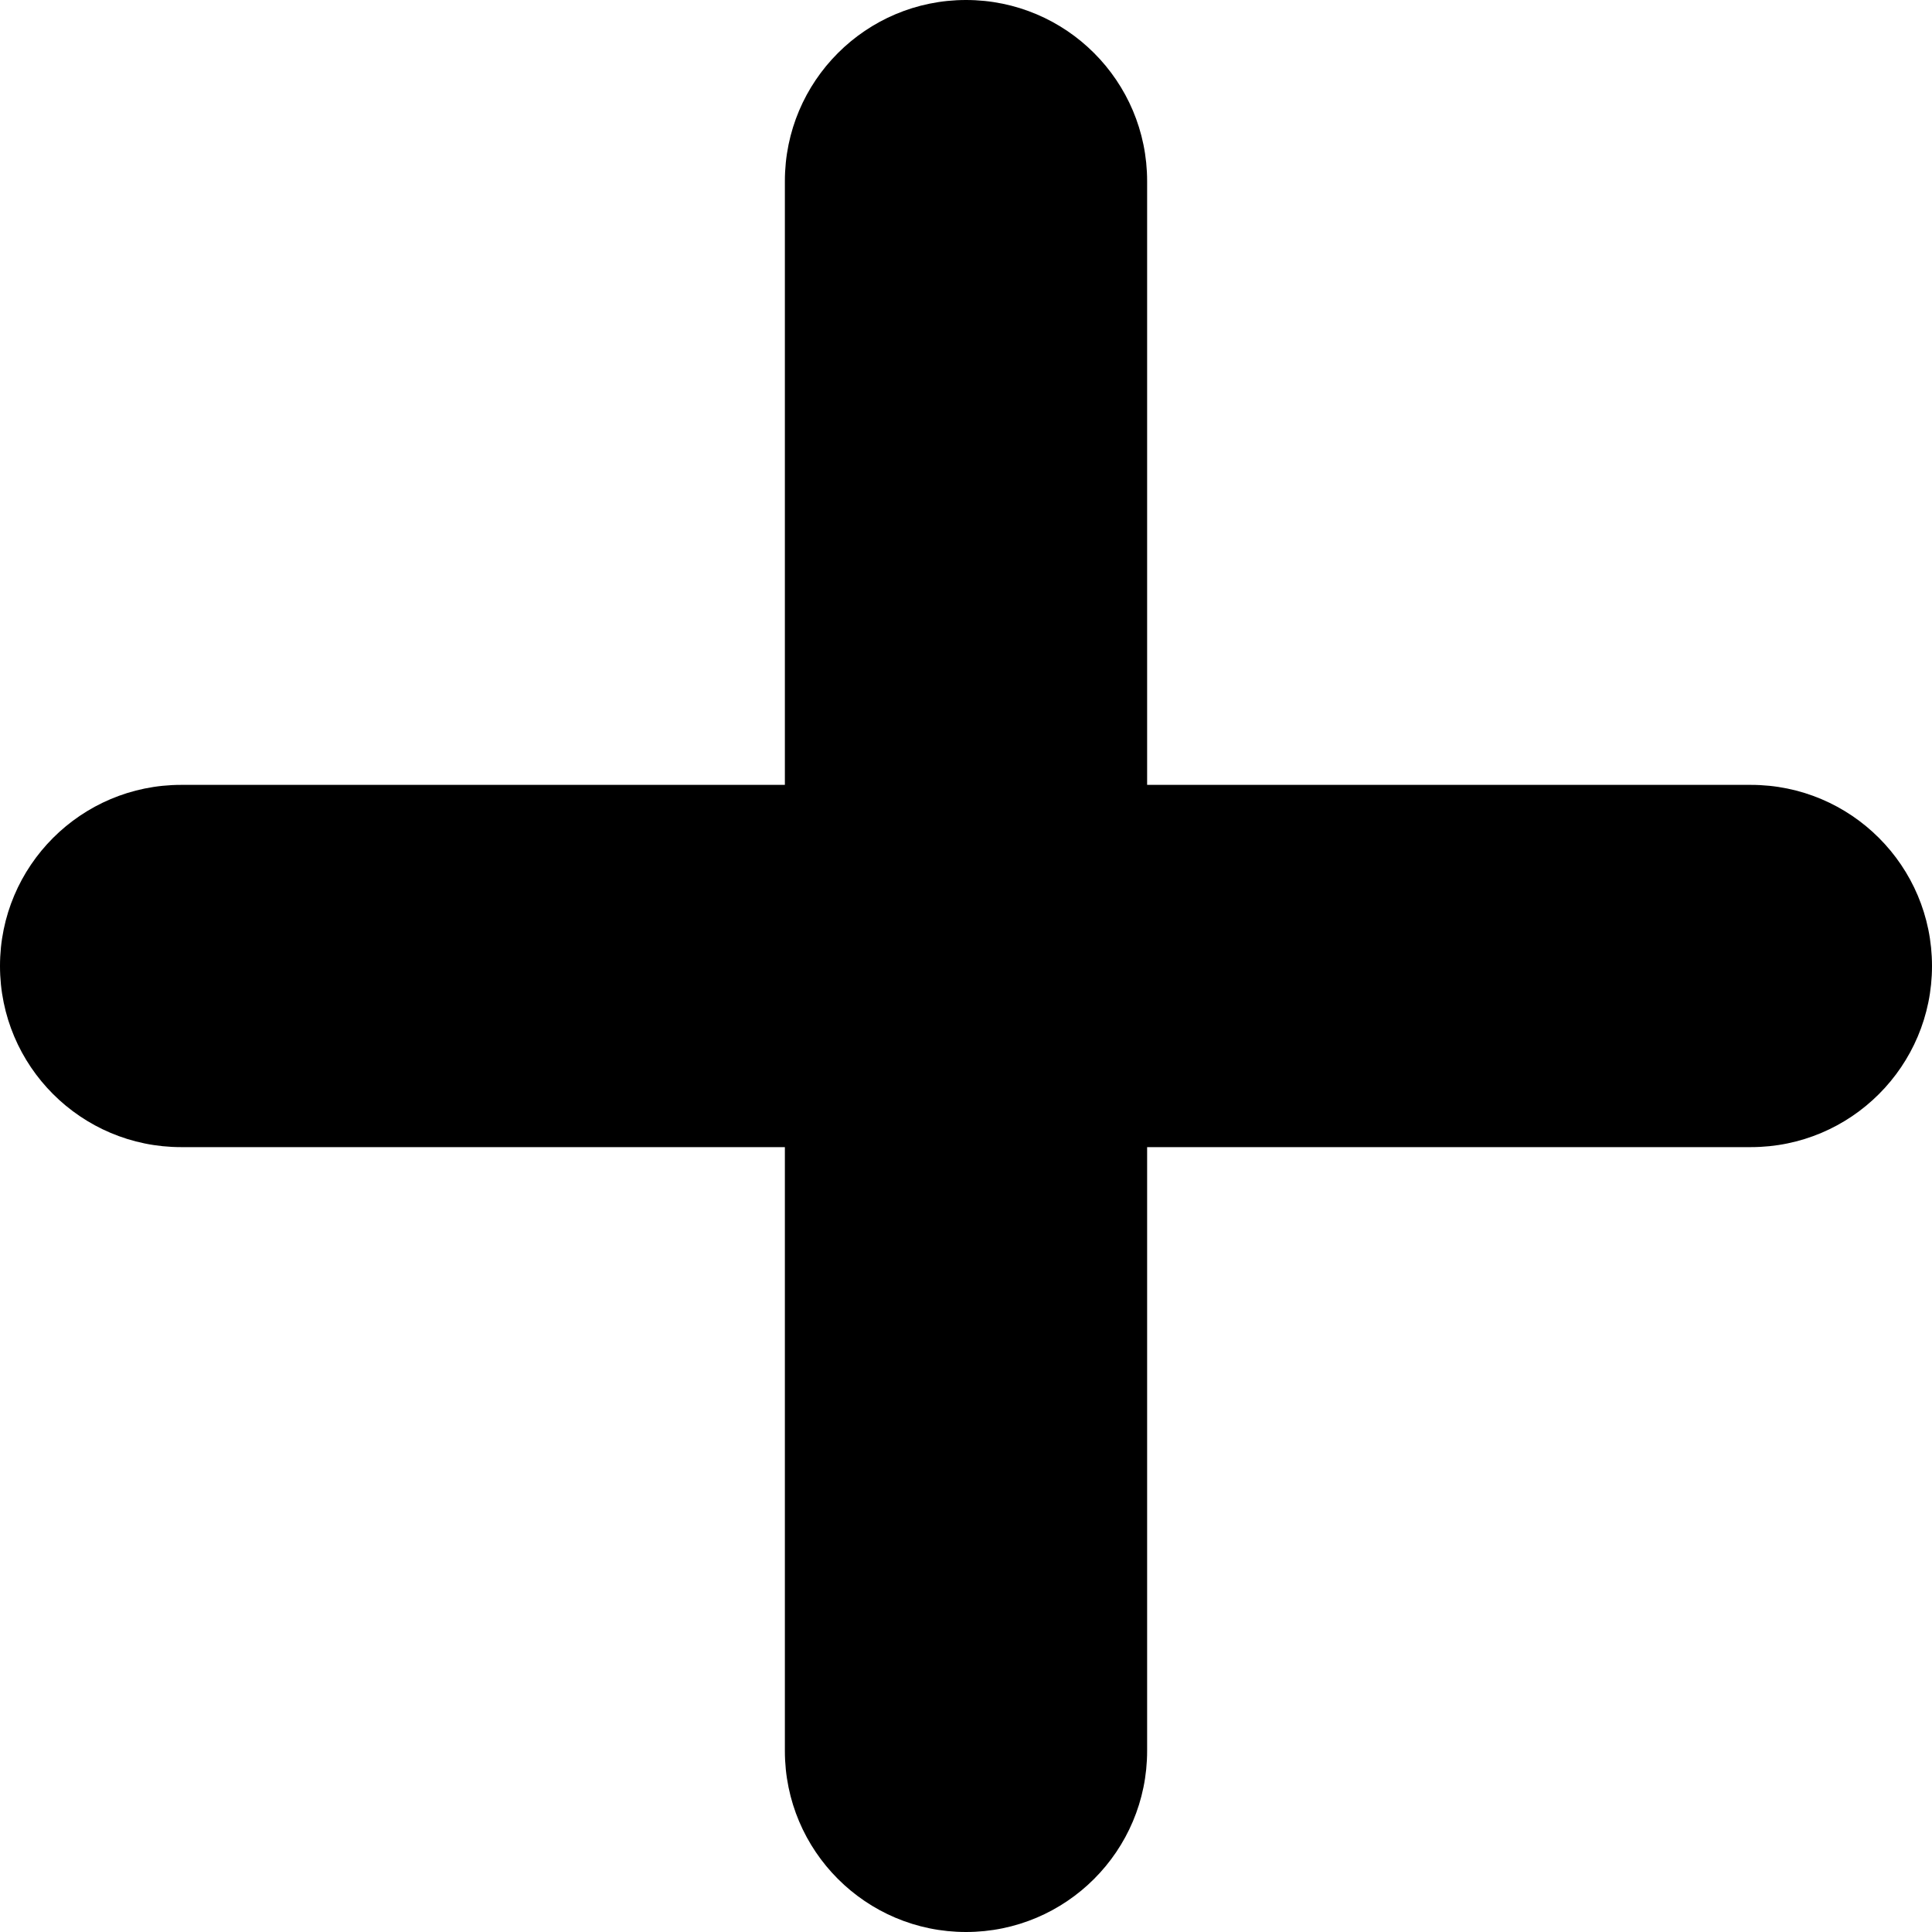
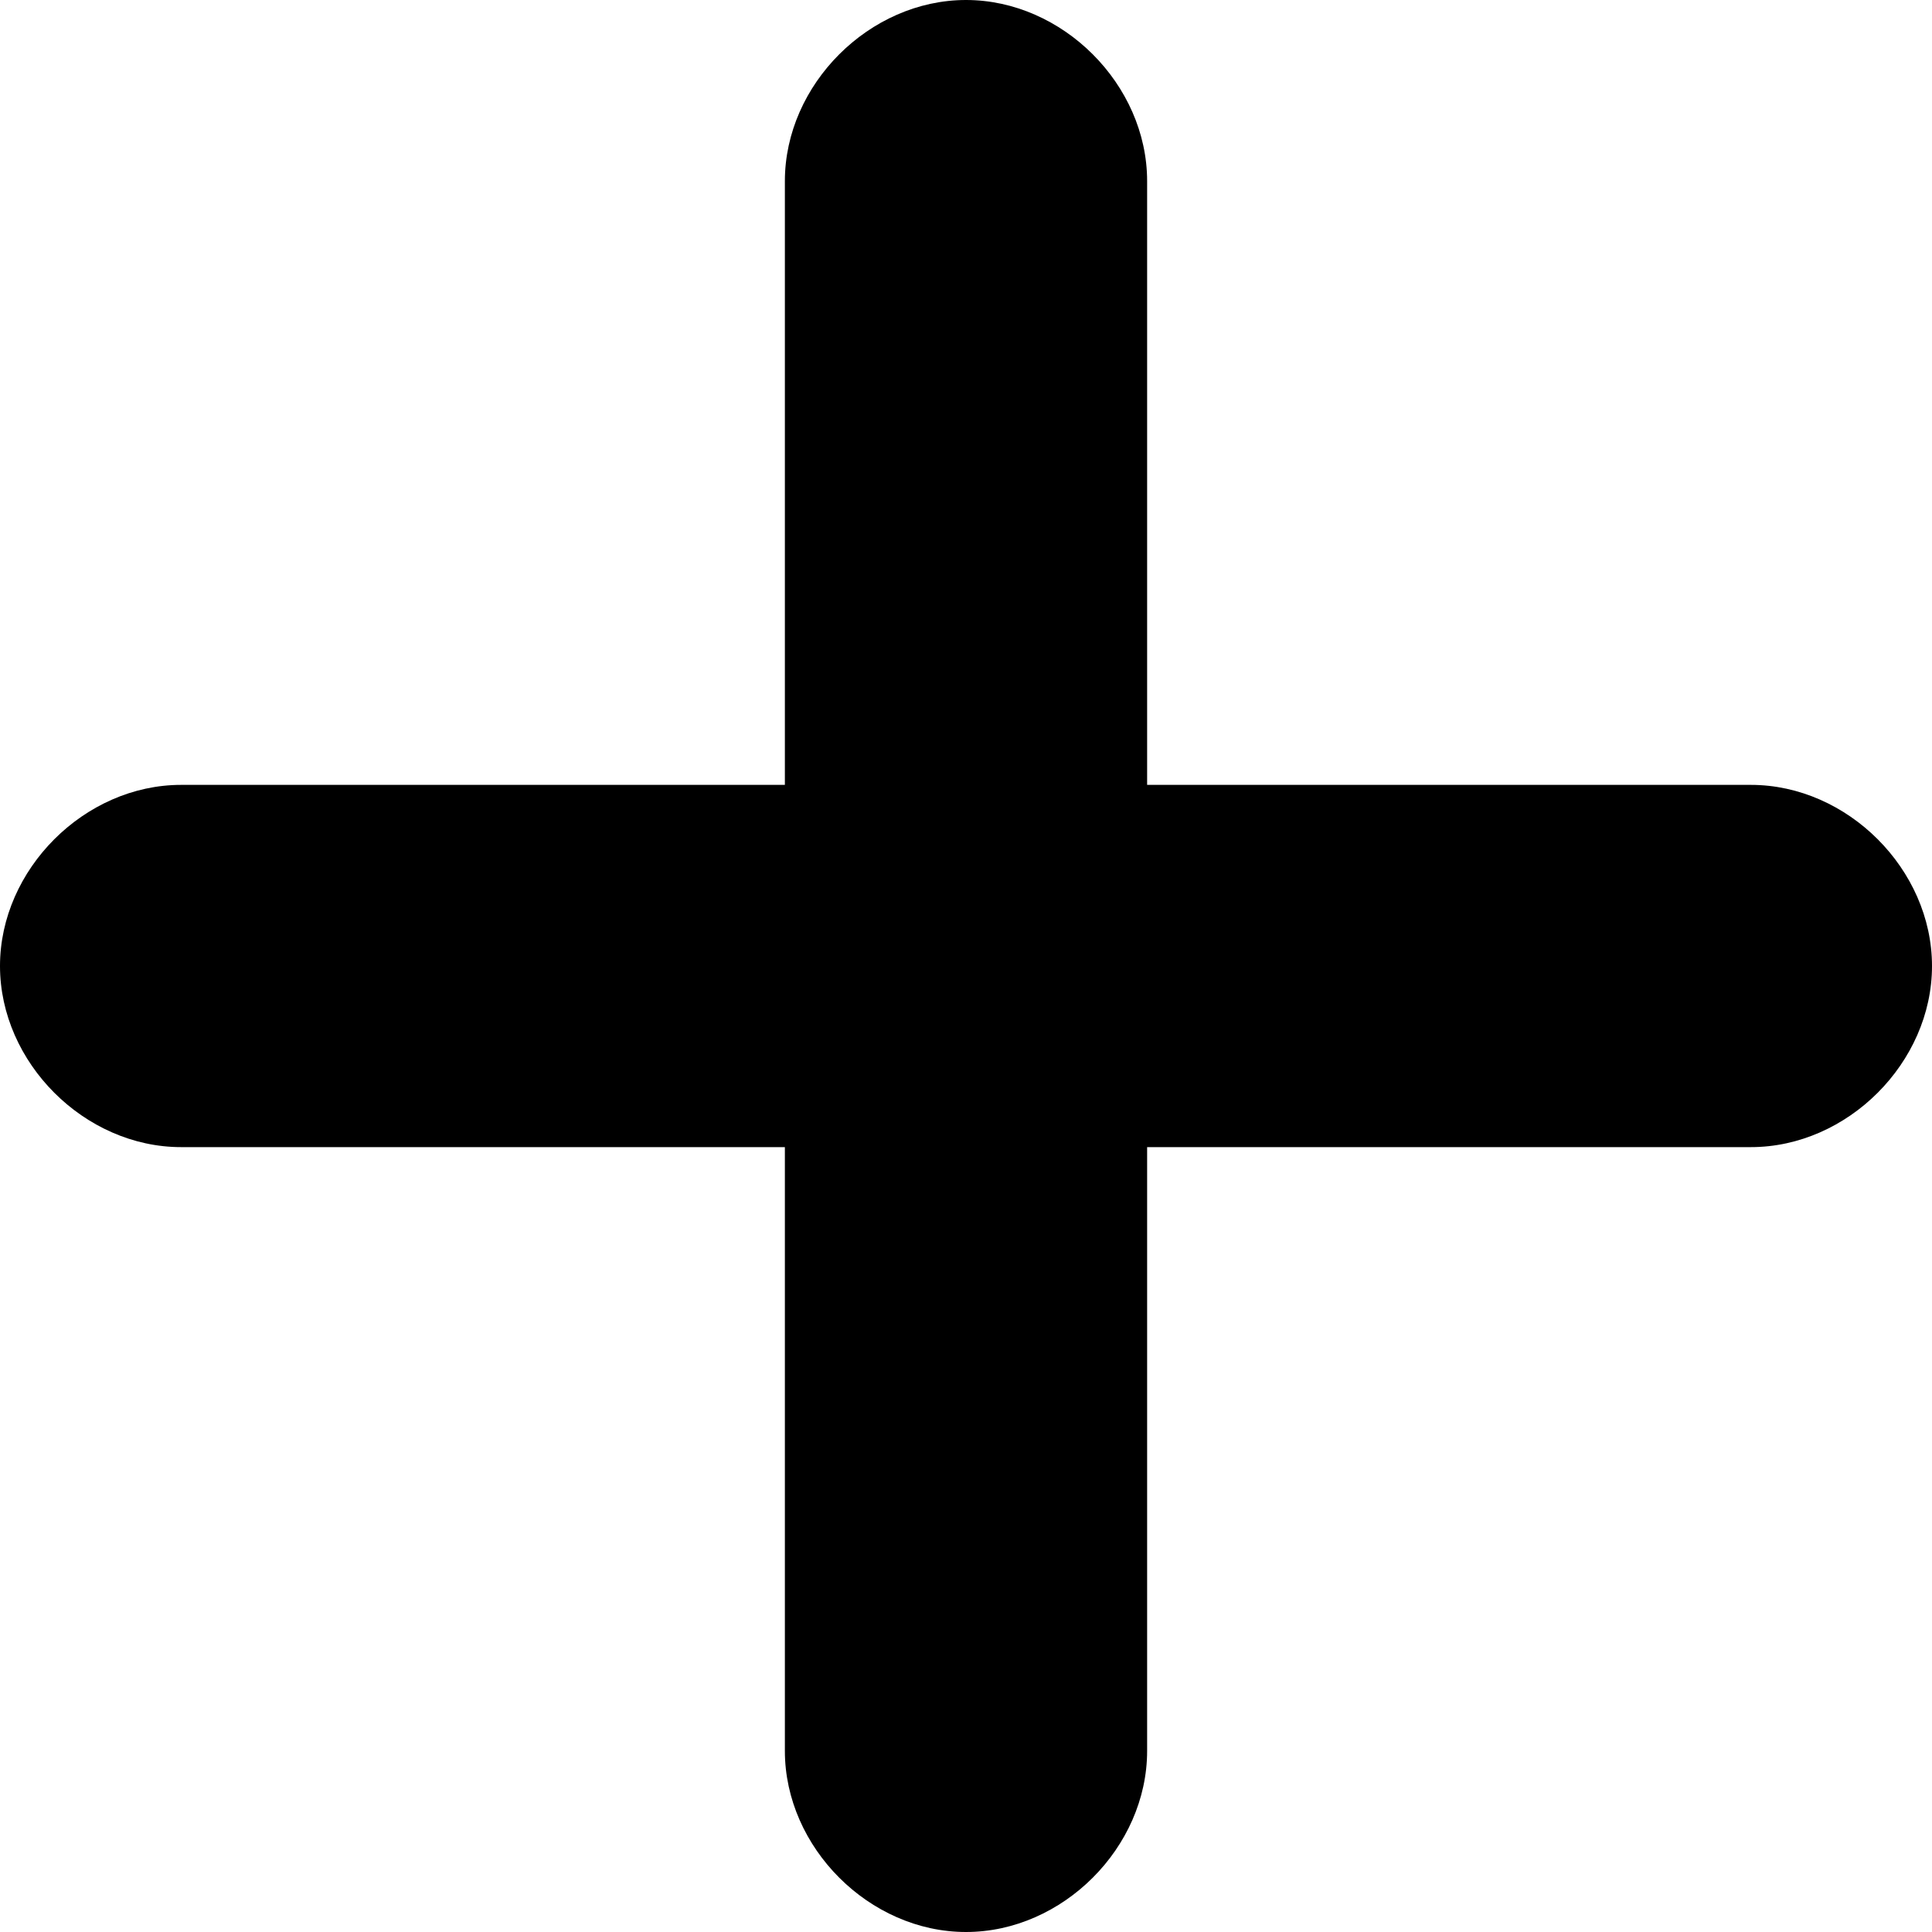
<svg xmlns="http://www.w3.org/2000/svg" id="add" viewBox="0 0 16 16">
-   <path d="M14.5,6.5h-5v-5a1.5,1.5,0,0,0-3,0v5h-5a1.5,1.5,0,0,0,0,3h5v5a1.5,1.5,0,0,0,3,0v-5h5A1.5,1.5,0,0,0,14.5,6.5Z" />
+   <path d="M14.5,6.5h-5v-5C9.5,0.7,8.8,0,8,0S6.5,0.7,6.5,1.5v5h-5C0.7,6.5,0,7.2,0,8s0.7,1.5,1.5,1.5h5v5C6.5,15.3,7.2,16,8,16    s1.5-0.7,1.5-1.5v-5h5C15.3,9.5,16,8.8,16,8S15.3,6.5,14.5,6.5z" />
</svg>
